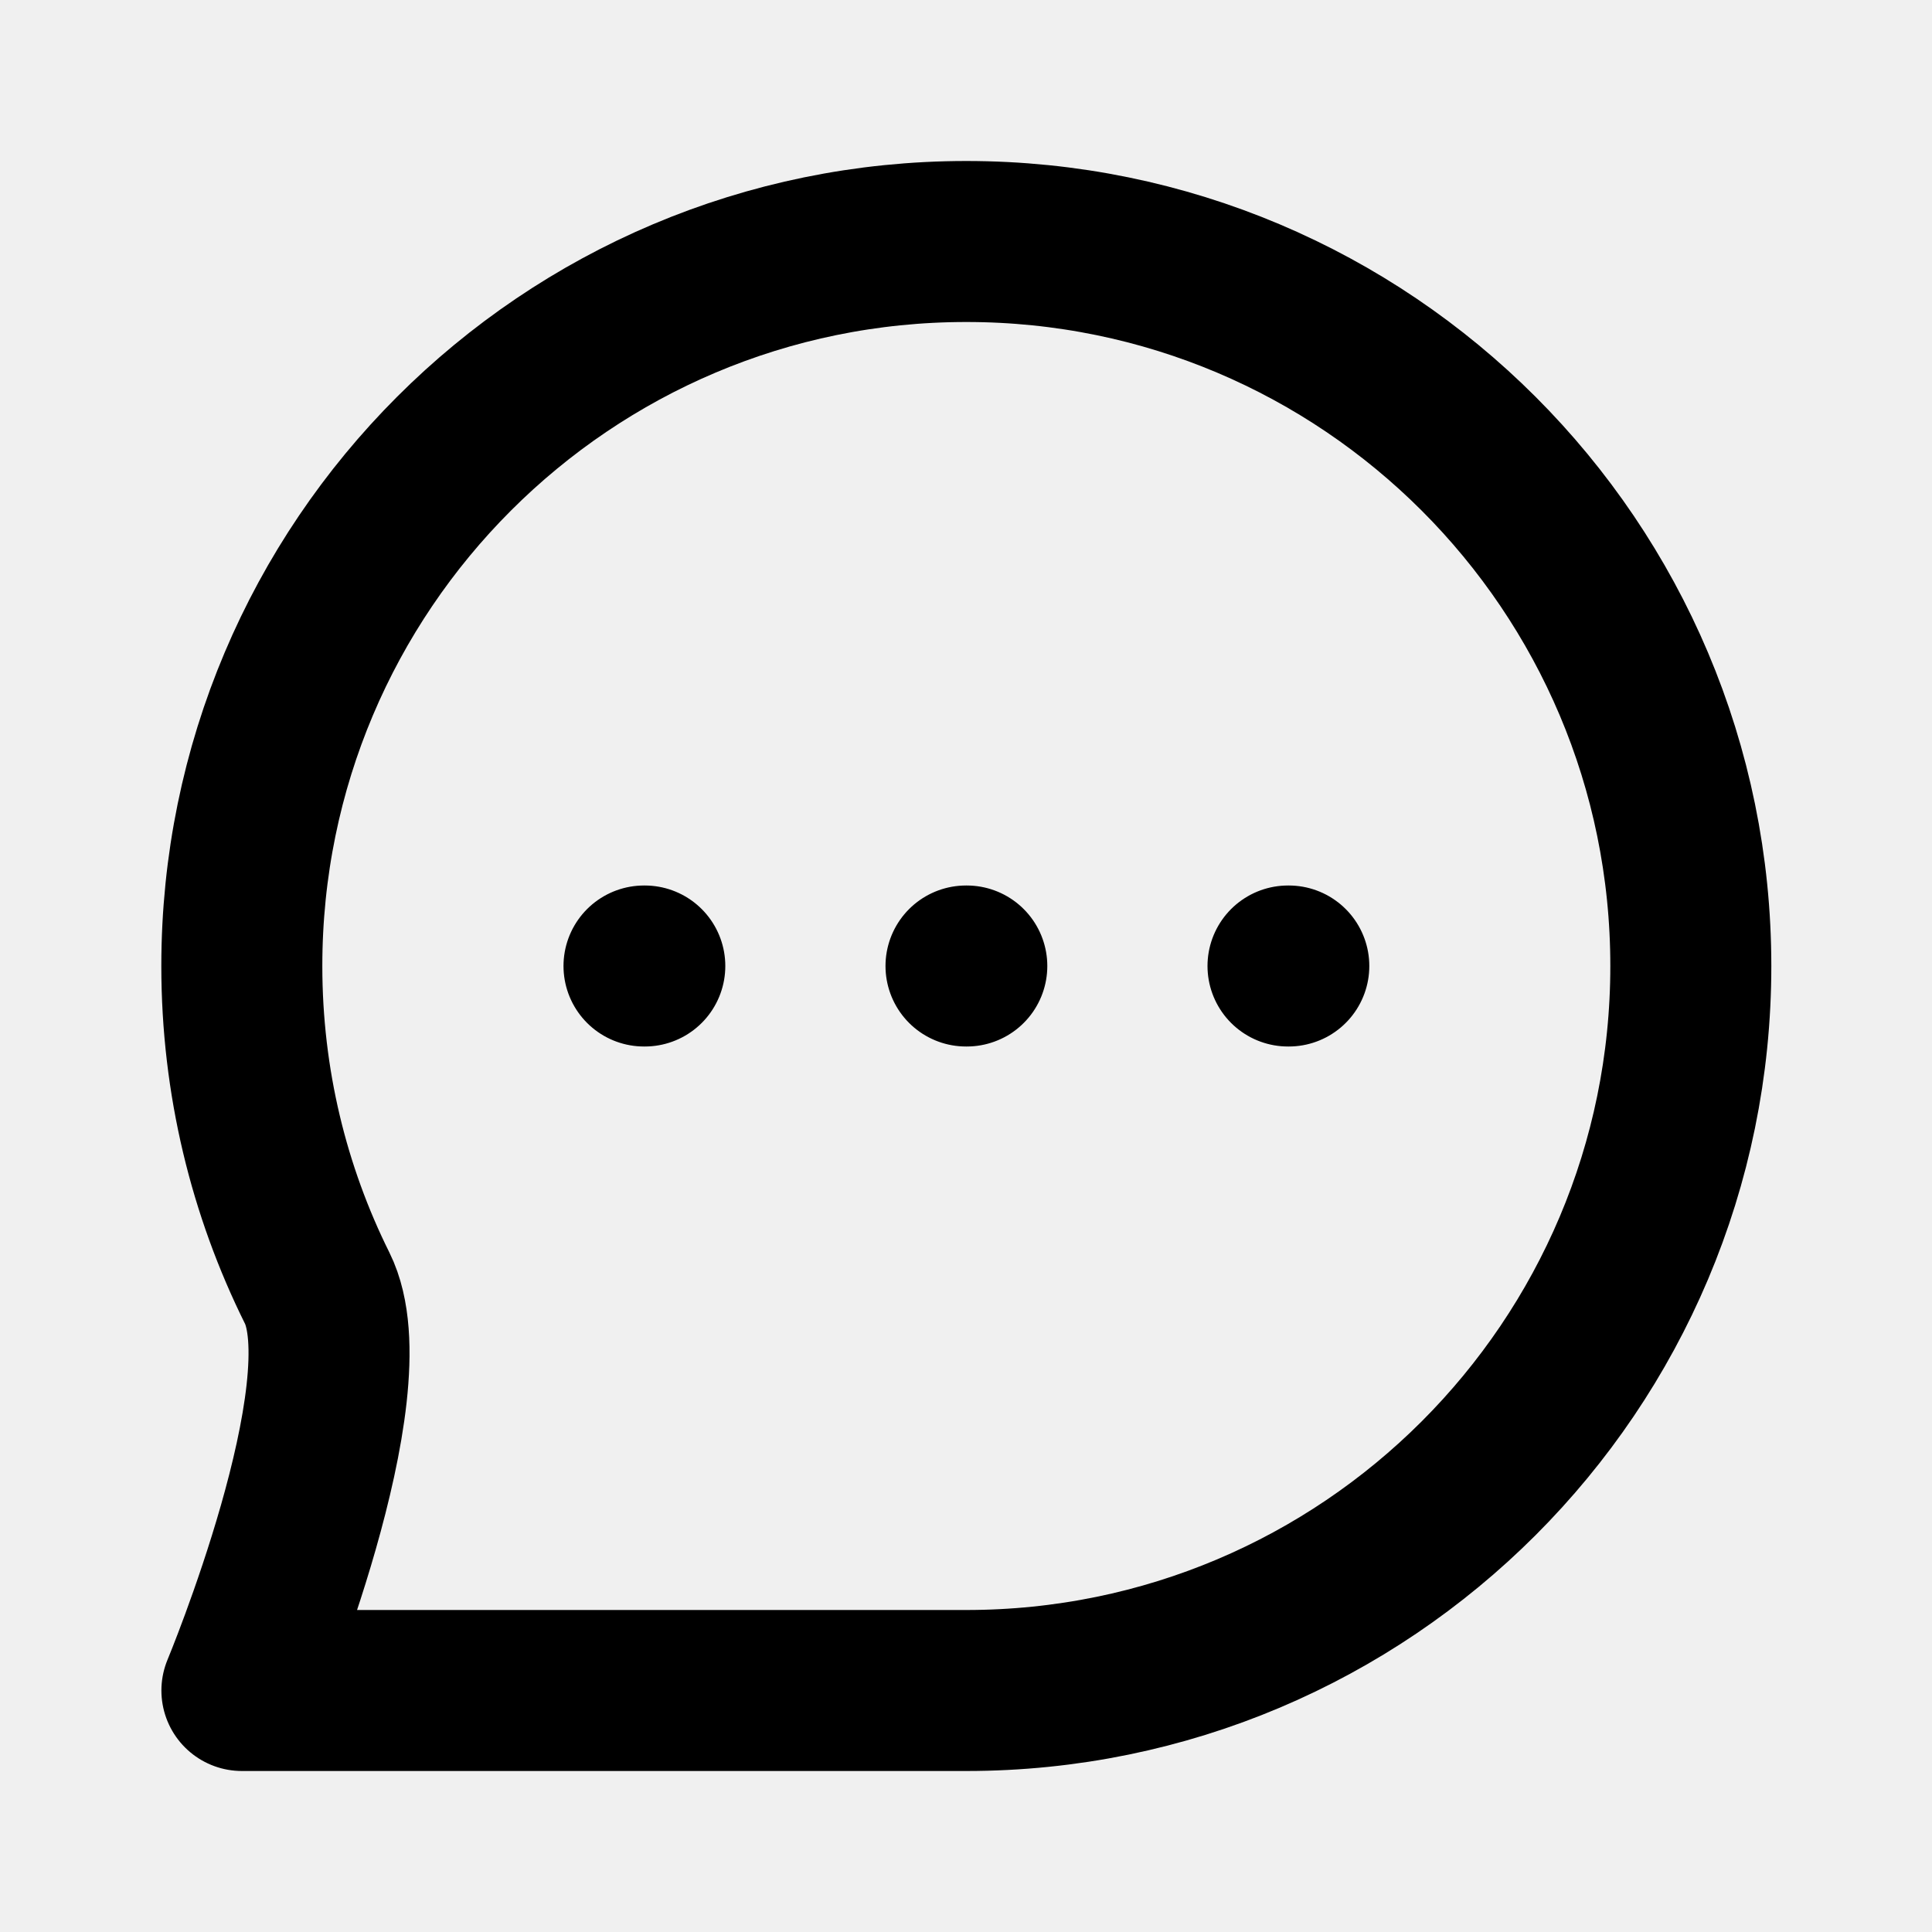
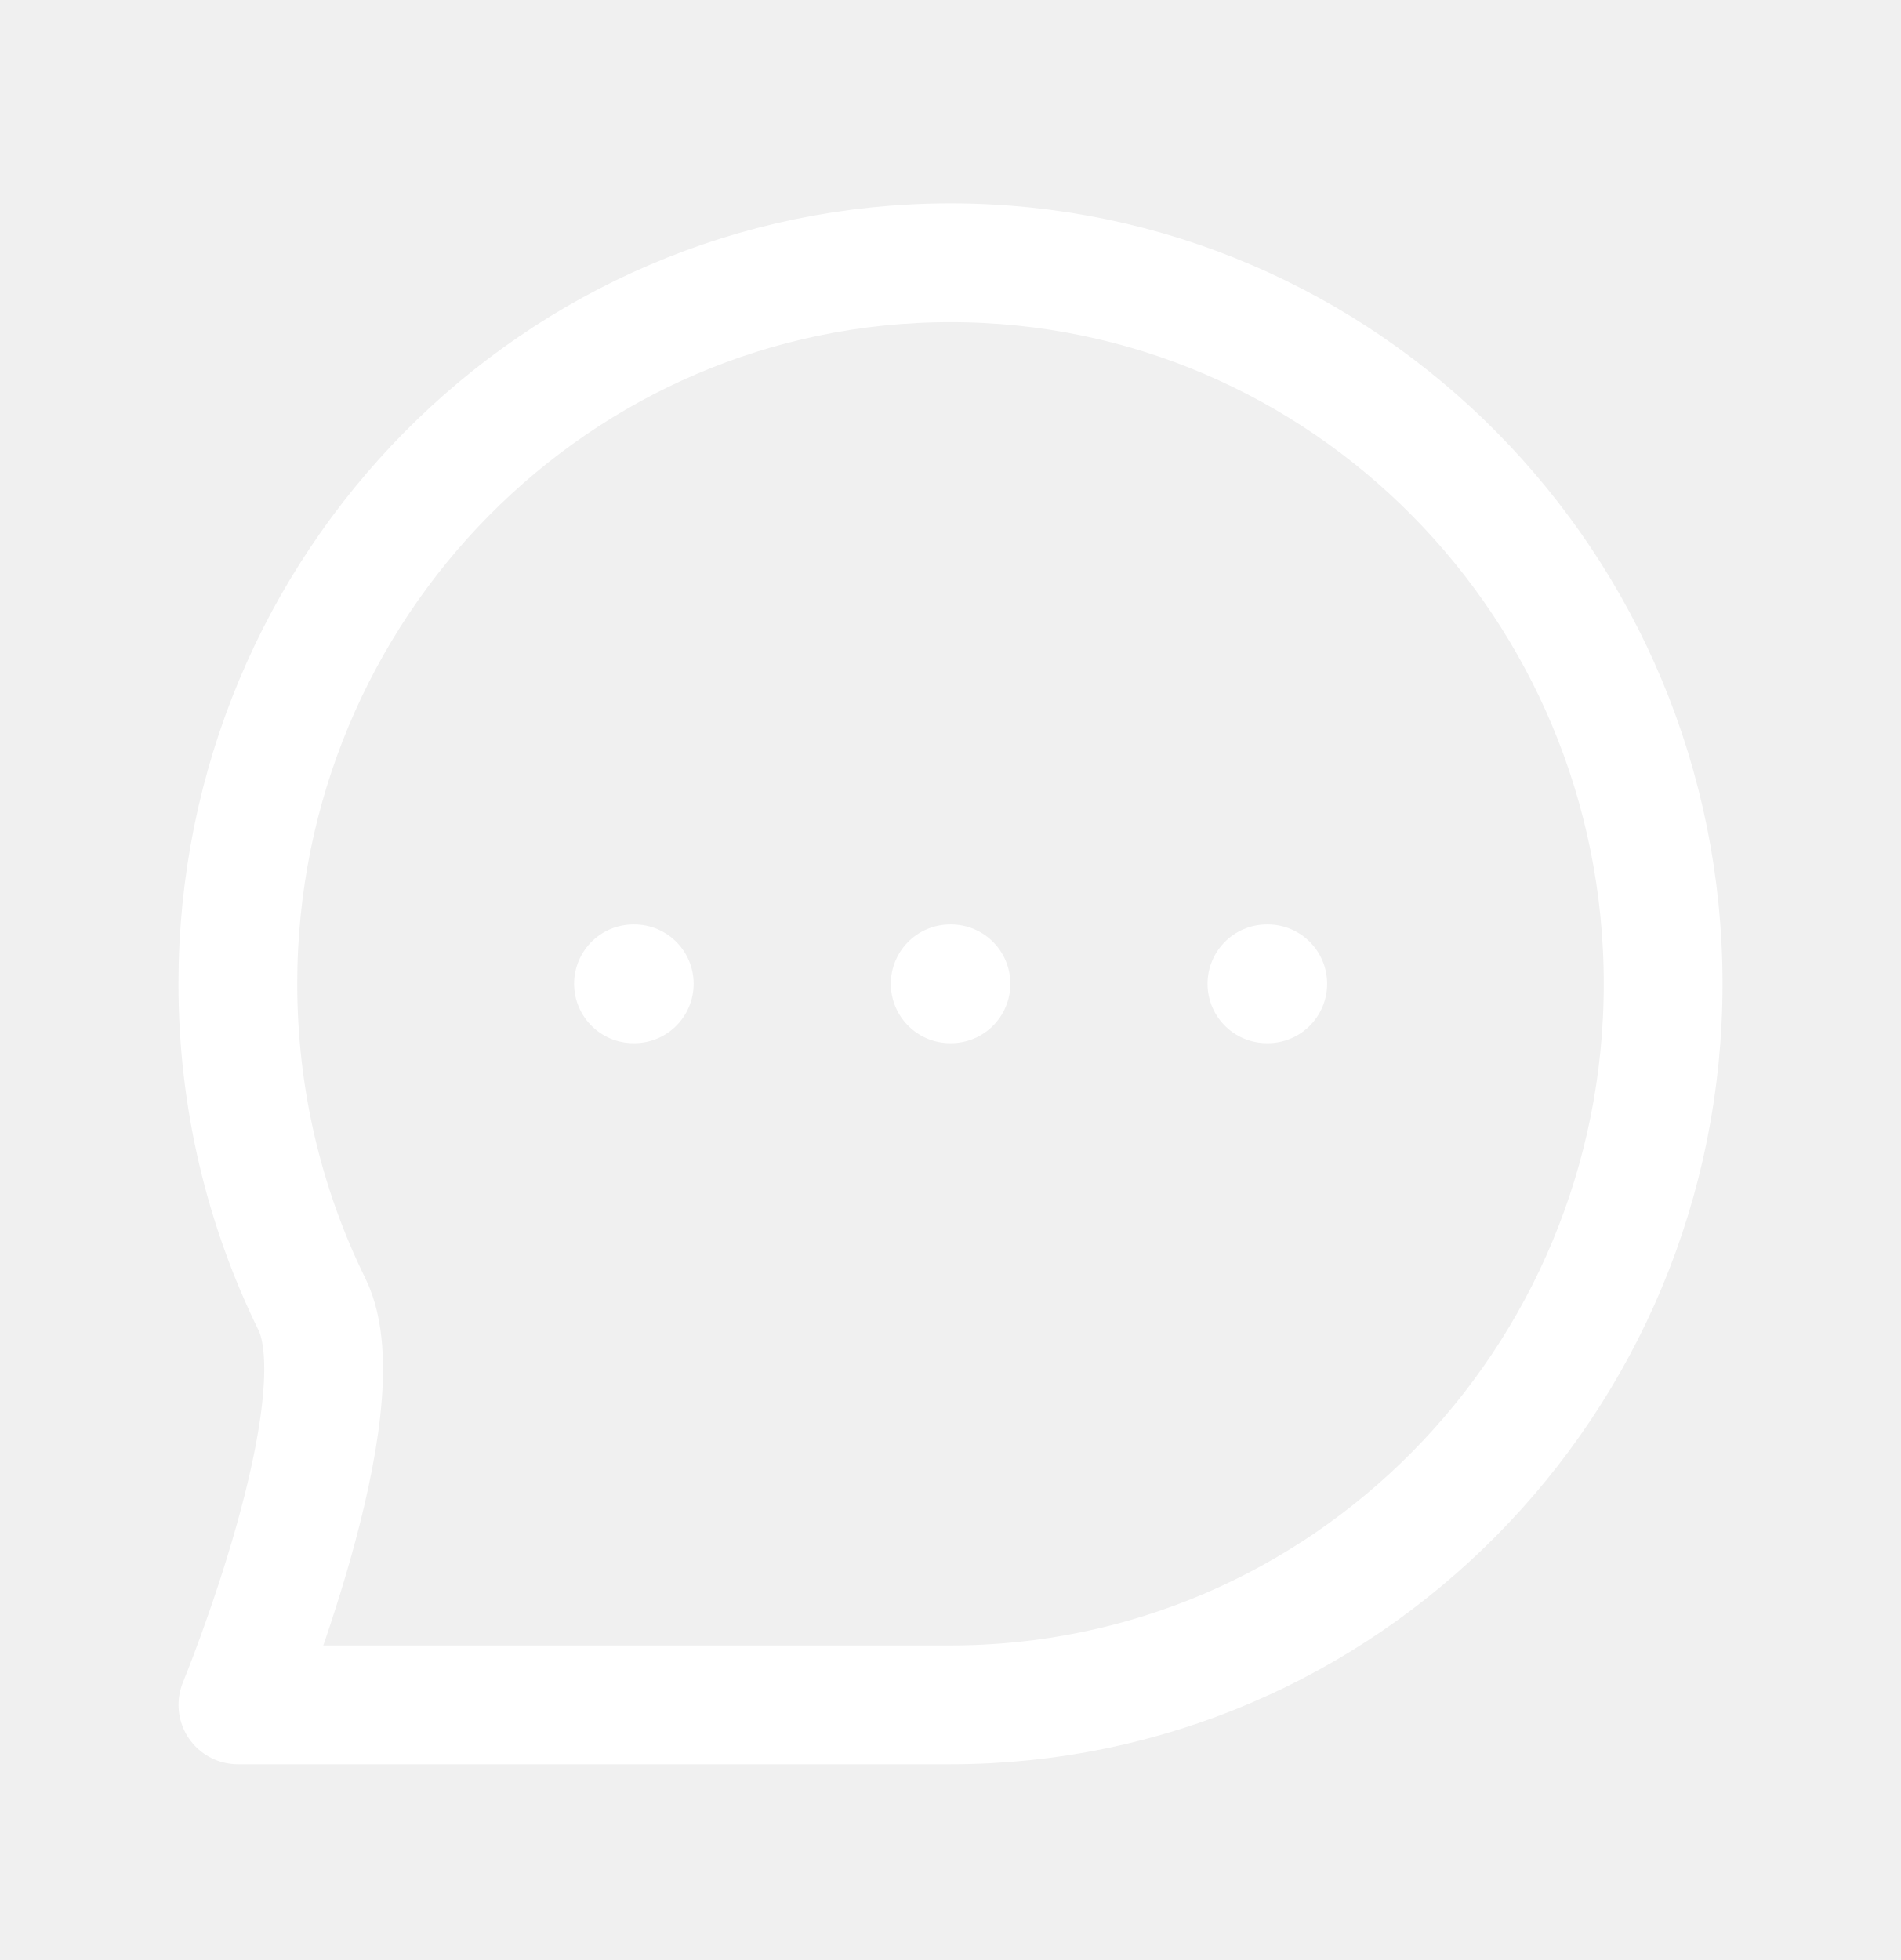
- <svg xmlns="http://www.w3.org/2000/svg" width="800px" height="800px" viewBox="0 0 24 24" fill="none">
-   <path d="M8 12H8.01M12 12H12.01M16 12H16.01M21.004 12C21.004 16.971 16.974 21 12.004 21C9.967 21 3.005 21 3.005 21C3.005 21 4.564 17.256 3.94 16.001C3.341 14.796 3.004 13.437 3.004 12C3.004 7.029 7.033 3 12.004 3C16.974 3 21.004 7.029 21.004 12Z" stroke="#000000" stroke-width="2" stroke-linecap="round" stroke-linejoin="round" />
+ <svg xmlns="http://www.w3.org/2000/svg" width="32" height="33" viewBox="0 0 32 33" fill="none">
+   <path d="M10.667 16.564H10.68M16 16.564H16.013M21.333 16.564H21.347M28.005 16.564C28.005 23.269 22.633 28.704 16.005 28.704C13.29 28.704 4.006 28.704 4.006 28.704C4.006 28.704 6.085 23.654 5.253 21.961C4.454 20.335 4.005 18.503 4.005 16.564C4.005 9.86 9.378 4.424 16.005 4.424C22.633 4.424 28.005 9.86 28.005 16.564Z" stroke="white" stroke-width="2" stroke-linecap="round" stroke-linejoin="round" />
</svg>
